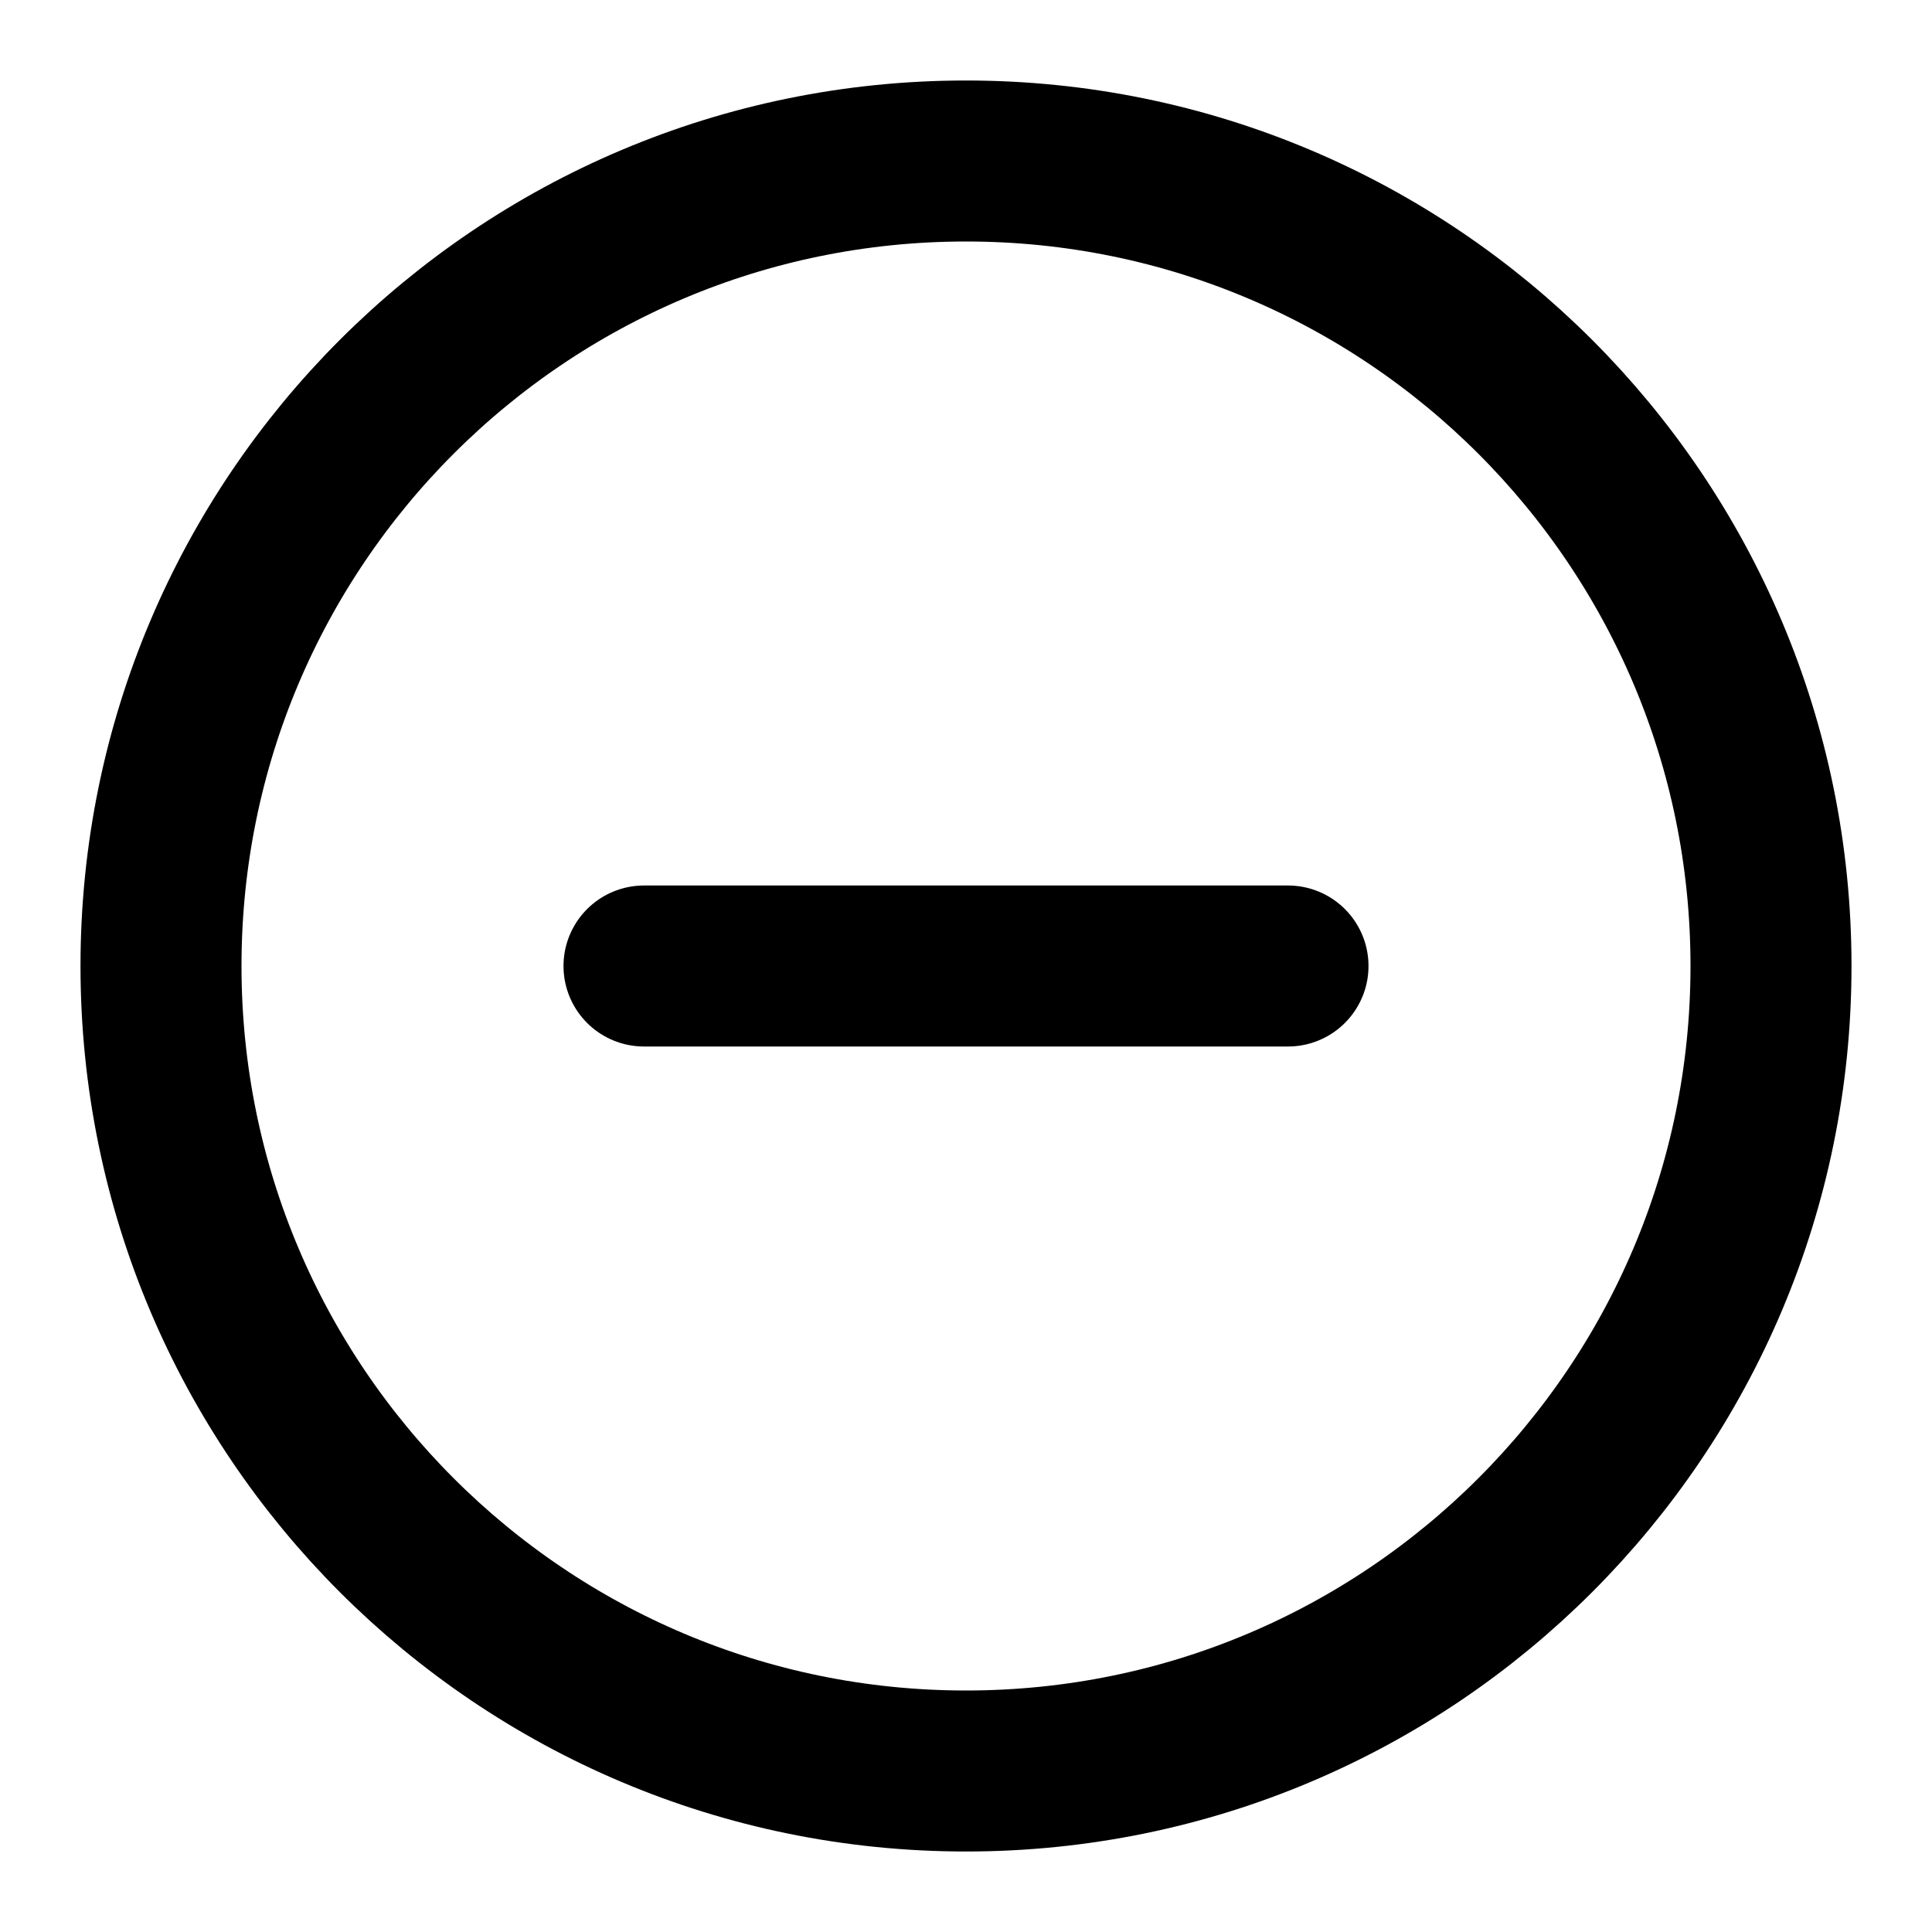
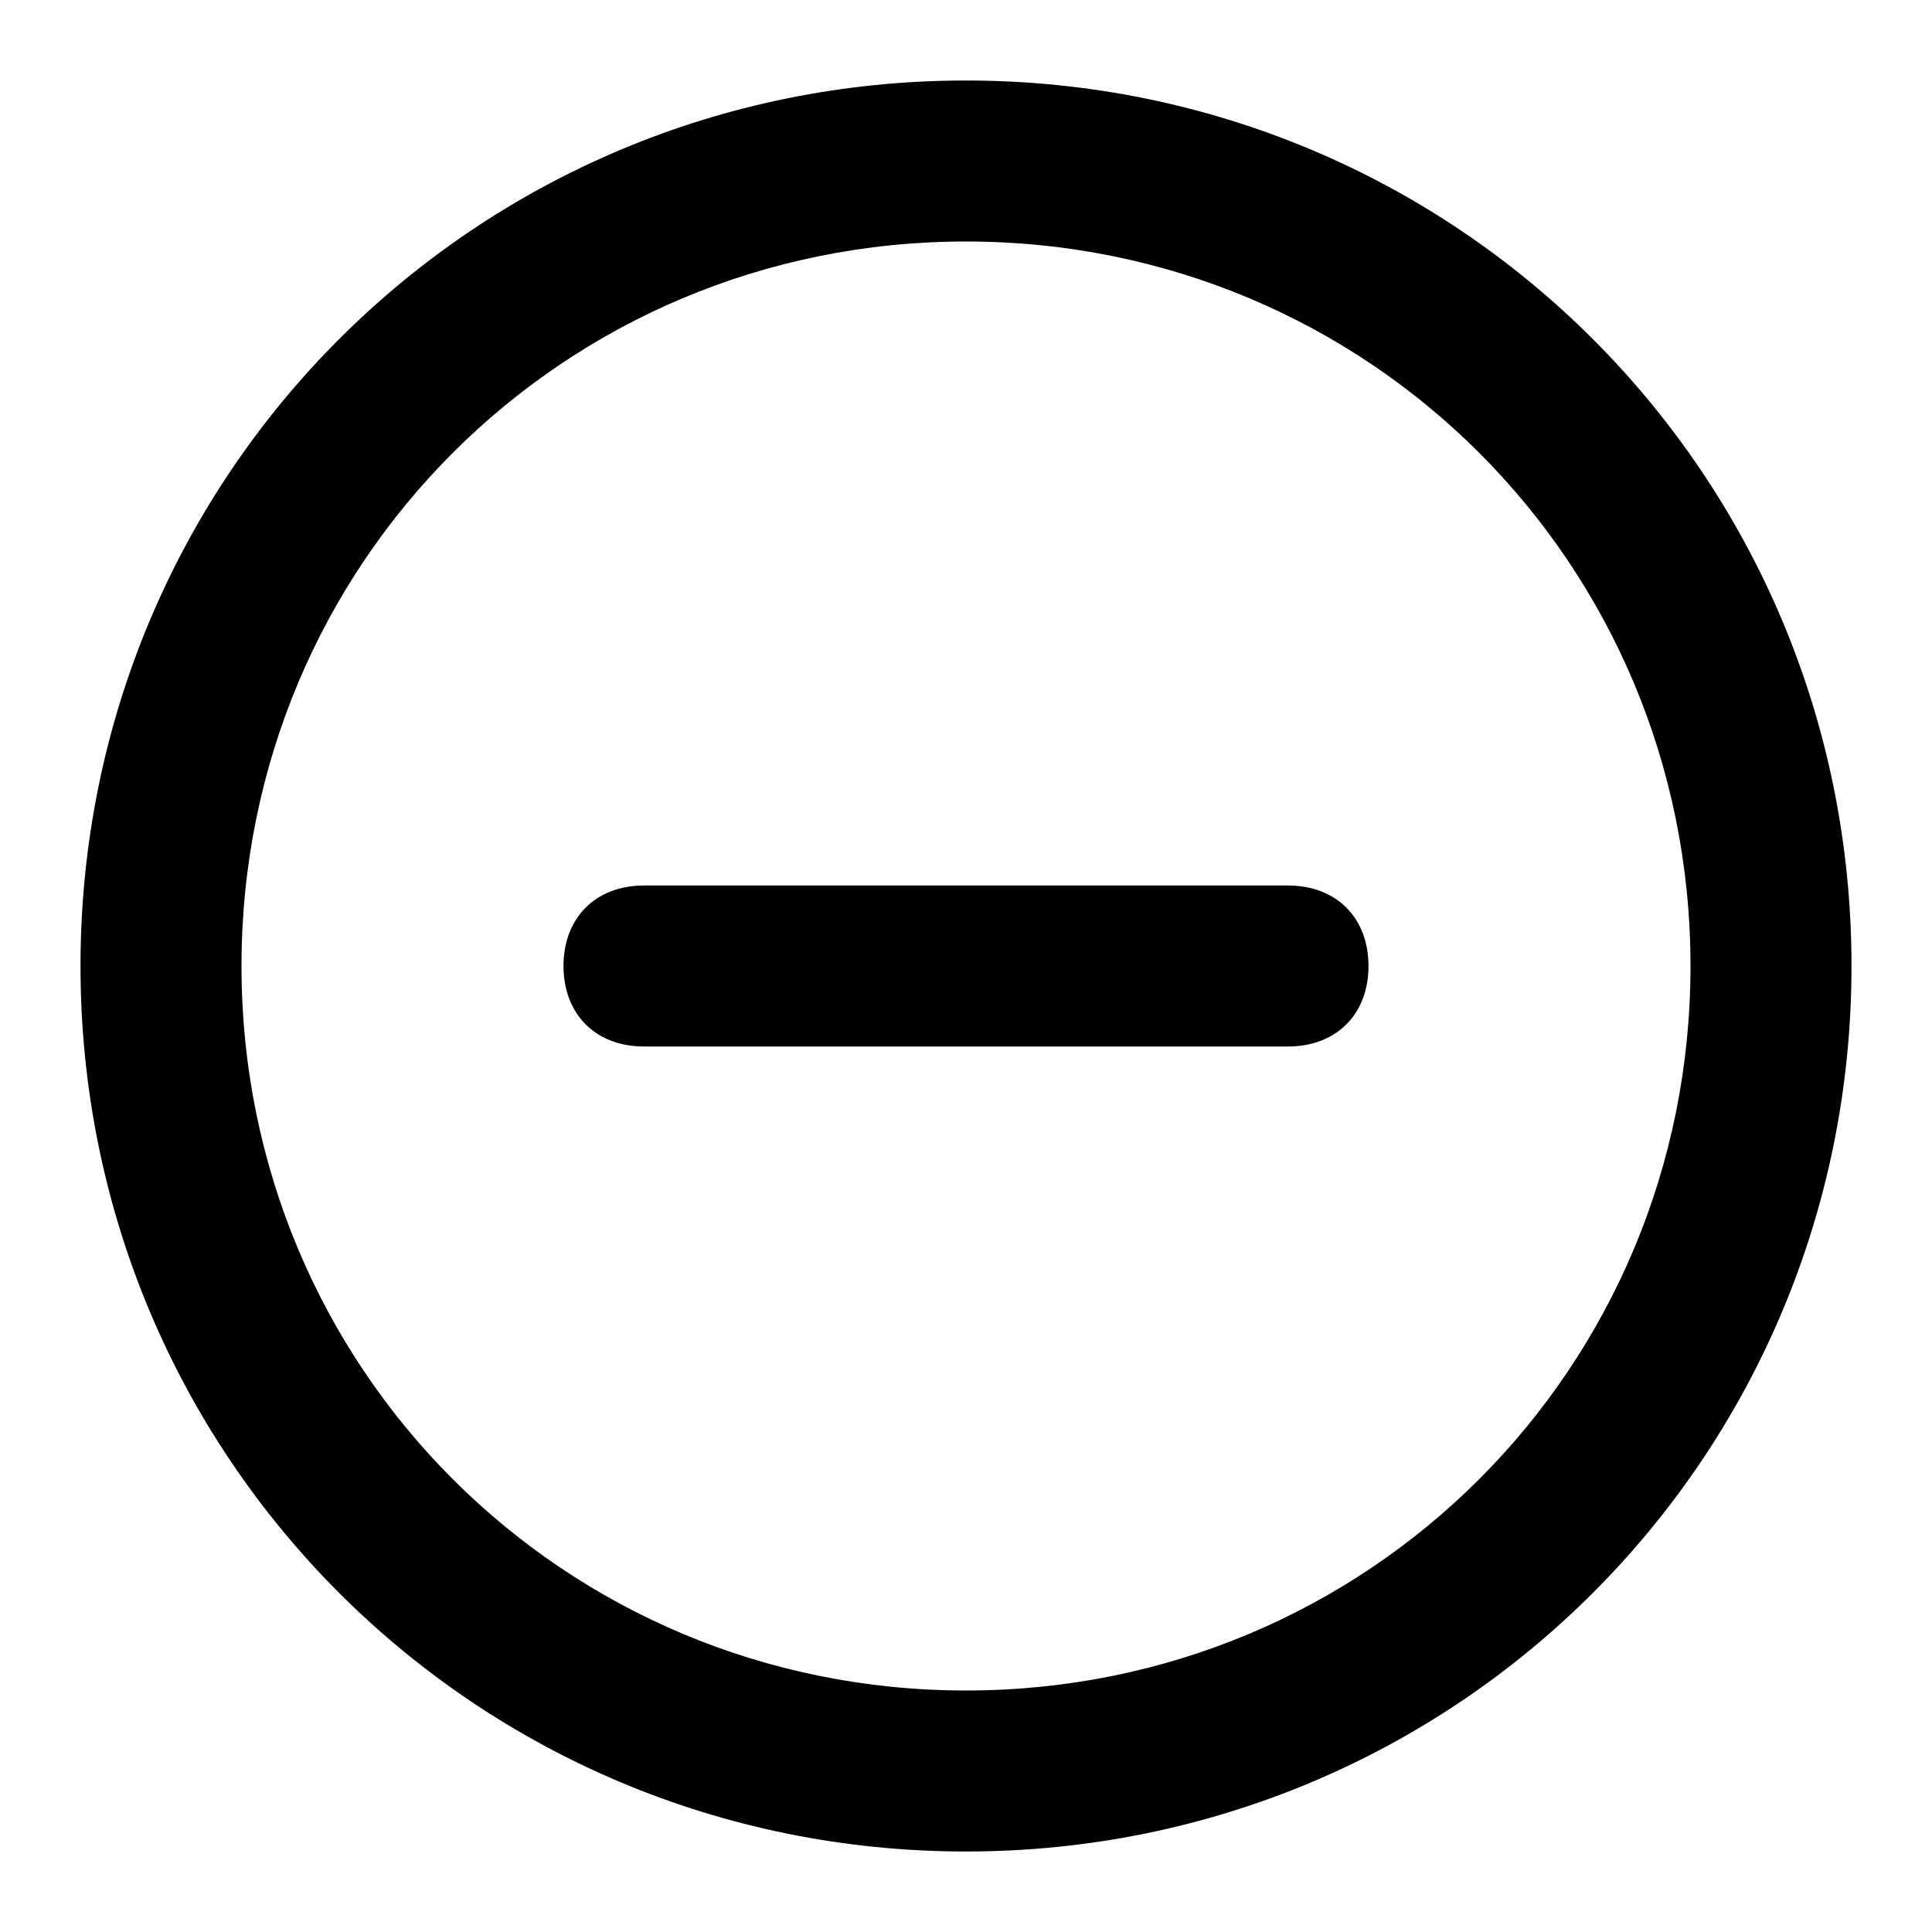
- <svg xmlns="http://www.w3.org/2000/svg" width="24" height="24" viewBox="0 0 24 24" fill="none" stroke="currentColor" stroke-width="2" stroke-linecap="round" stroke-linejoin="round">
-   <circle cx="12" cy="12" r="10" />
-   <line x1="8" y1="12" x2="16" y2="12" />
+ <svg xmlns="http://www.w3.org/2000/svg" viewBox="0 0 24 24">
+   <path d="M12 23C5.9 23 1 18.1 1 12S5.9 1 12 1s11 4.9 11 11-4.9 11-11 11zm0-20c-5 0-9 4-9 9s4 9 9 9 9-4 9-9-4-9-9-9zm4 10H8c-.6 0-1-.4-1-1s.4-1 1-1h8c.6 0 1 .4 1 1s-.4 1-1 1z" />
</svg>
